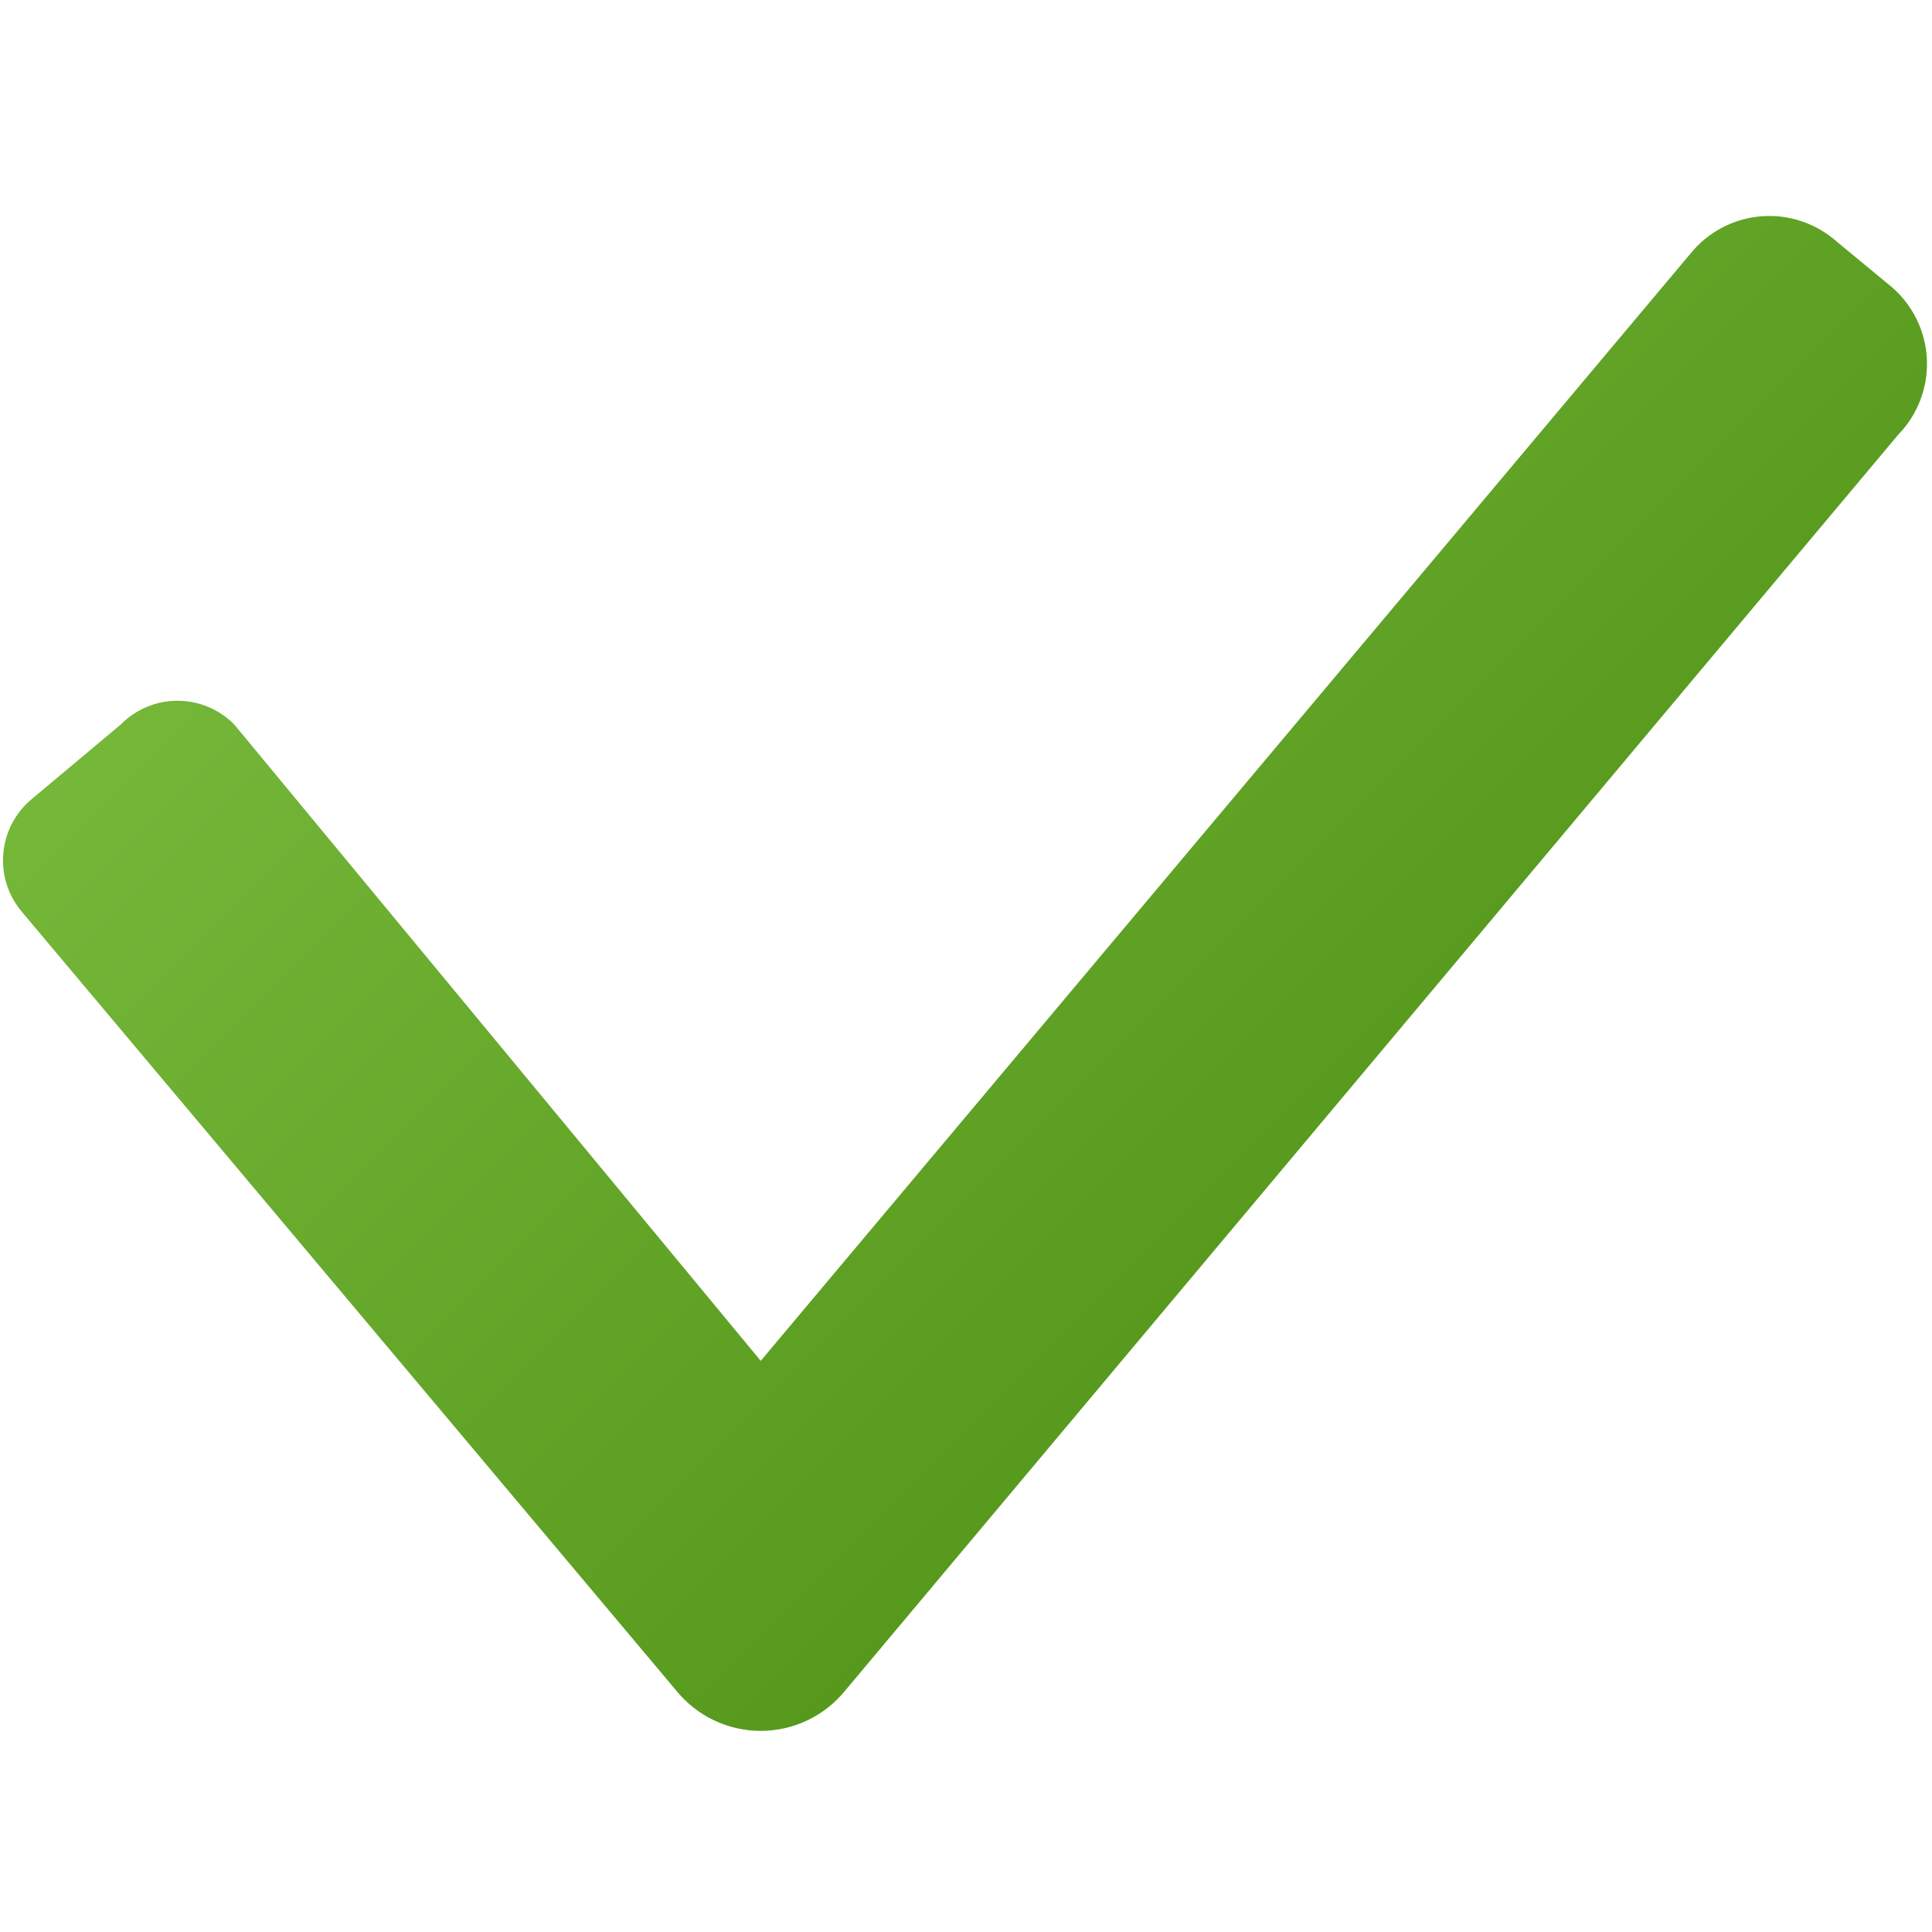
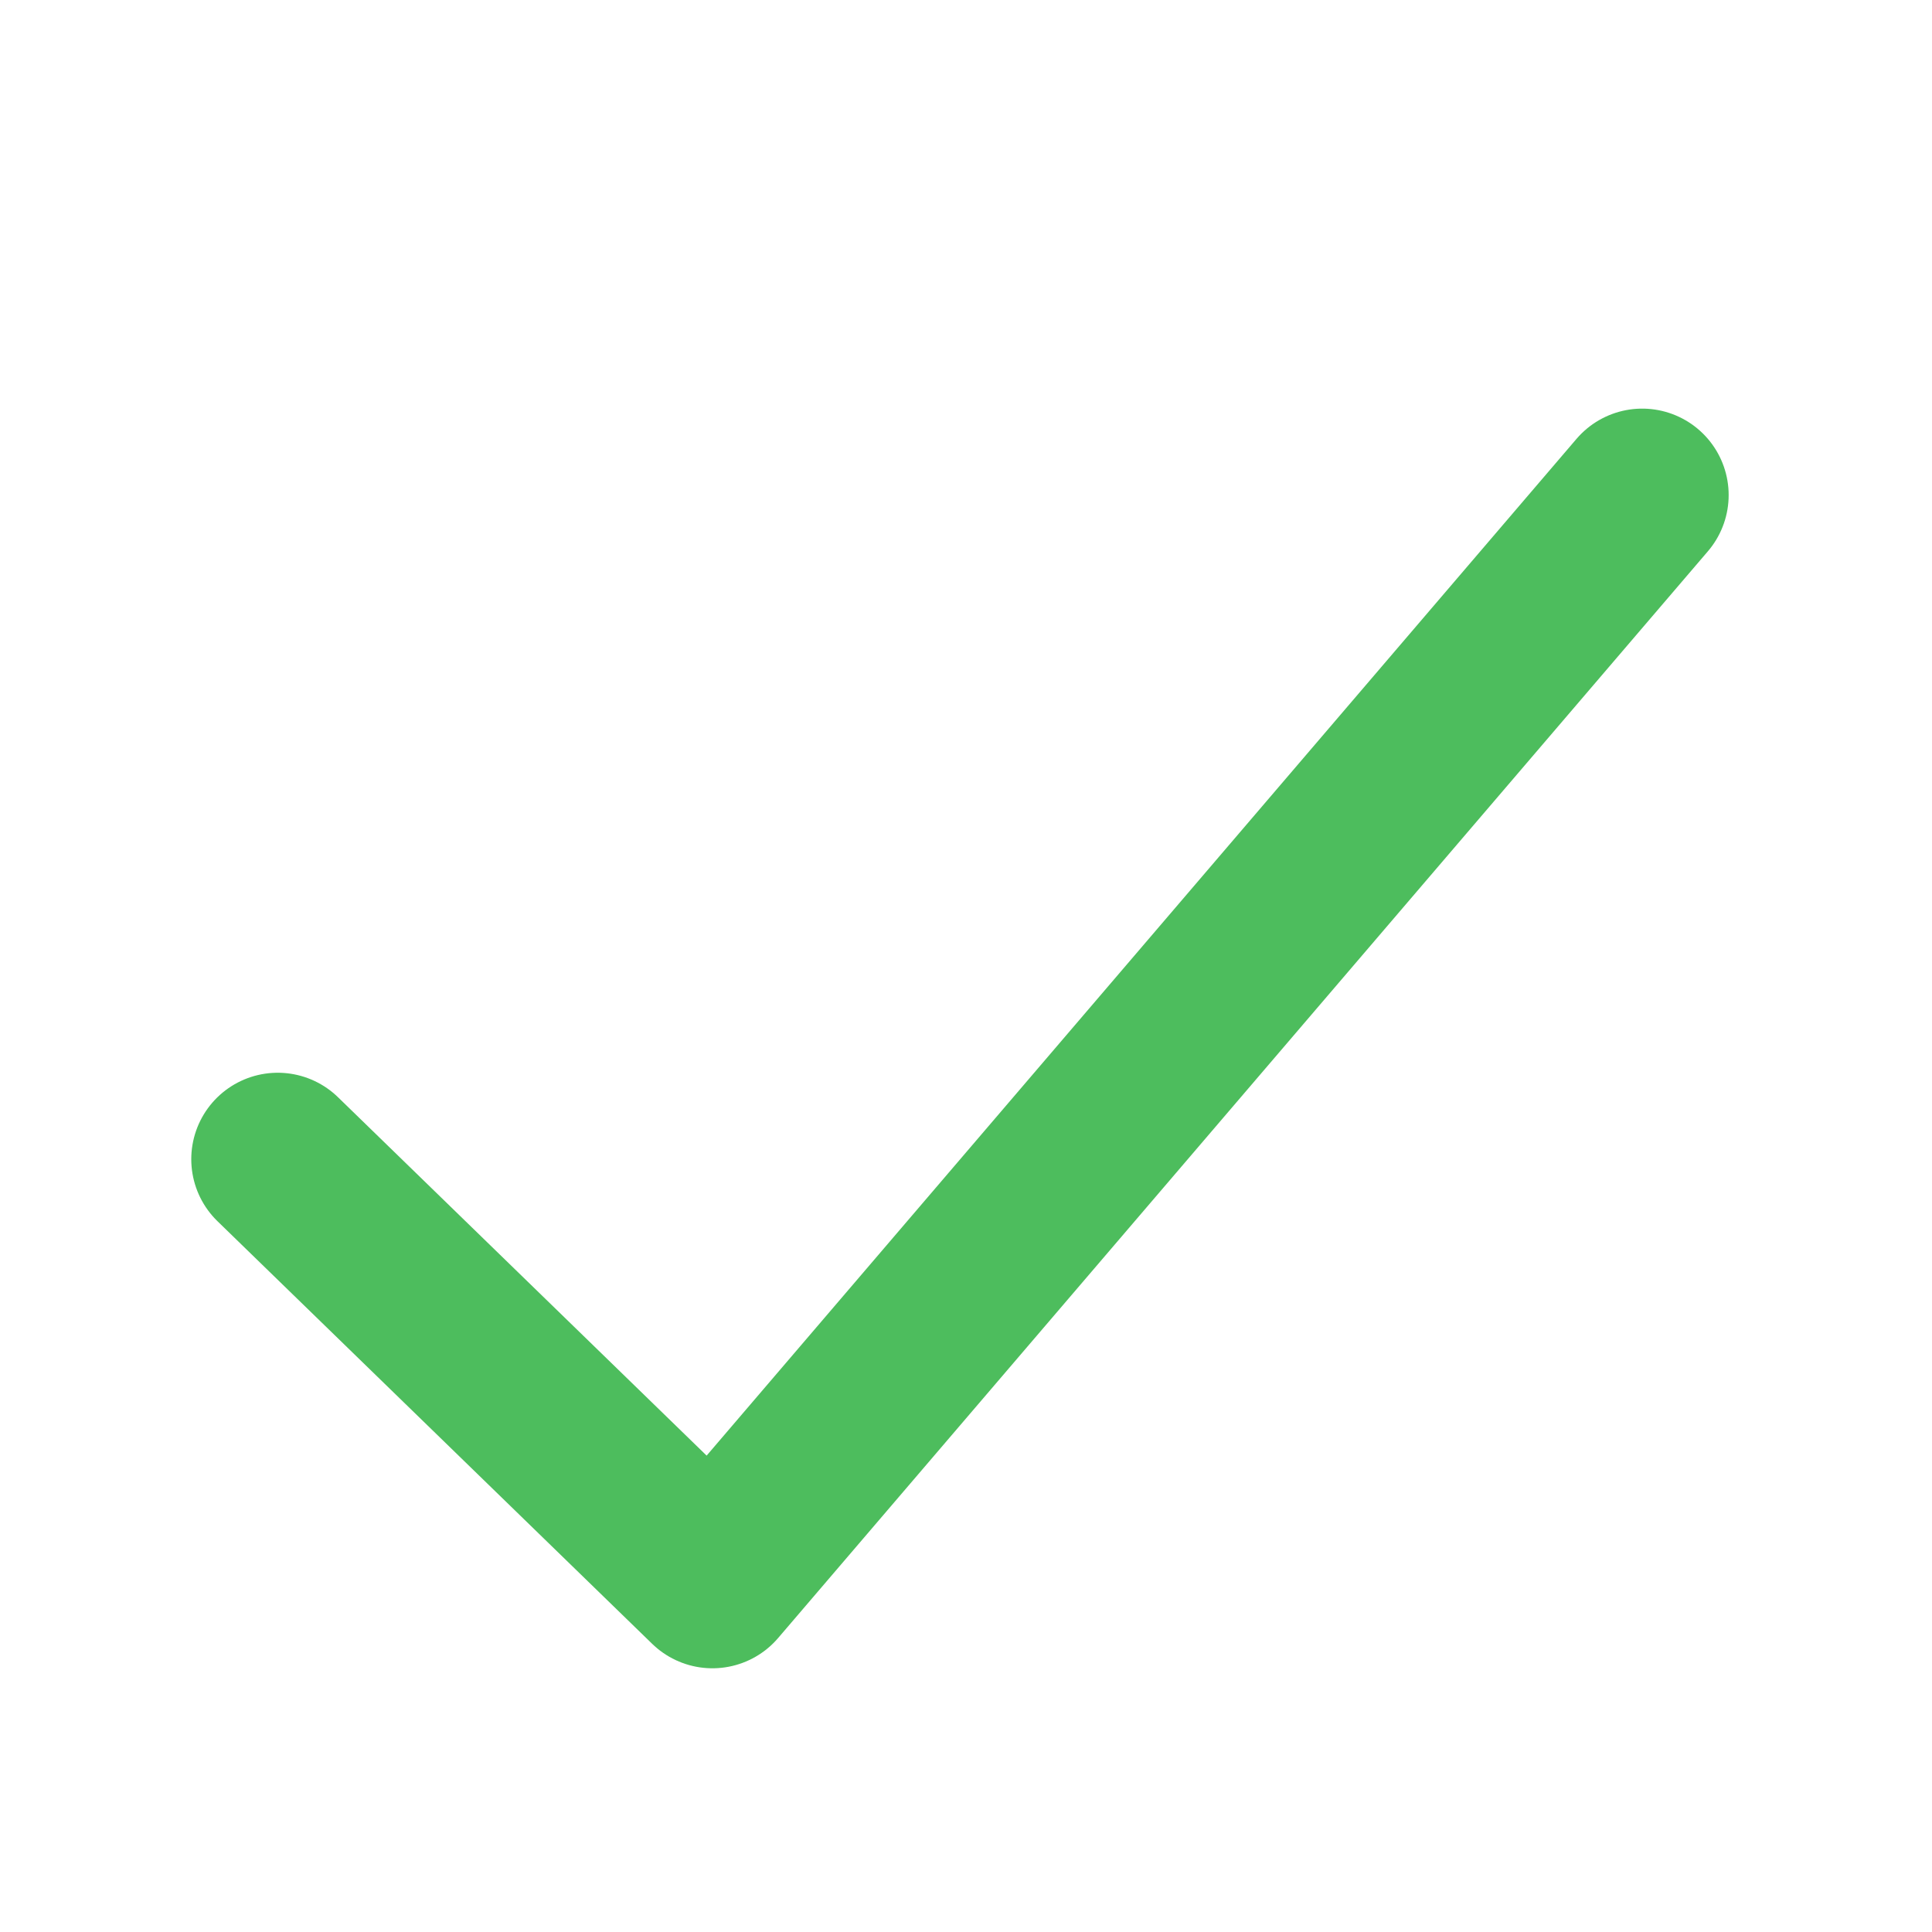
- <svg xmlns="http://www.w3.org/2000/svg" width="16" height="16" viewBox="0 0 16 16">
-   <linearGradient id="a" x1="4.66" y1="2.2" x2="11.74" y2="9.28" gradientUnits="userSpaceOnUse">
-     <stop offset="0" stop-color="#74b739" />
-     <stop offset="1" stop-color="#56991c" />
-   </linearGradient>
-   <path d="M15.67 2.38L15.21 2a.84.84 0 0 0-1.21.1l-7.7 9.17L1.94 6A.66.66 0 0 0 1 6l-.74.62a.66.66 0 0 0-.08.93L5.6 14A.9.9 0 0 0 7 14l8.72-10.4a.84.84 0 0 0-.05-1.22z" fill="url(#a)" />
+ <svg xmlns="http://www.w3.org/2000/svg" version="1.1" id="Ebene_1" x="0px" y="0px" width="16px" height="16px" viewBox="0 0 16 16" style="enable-background:new 0 0 16 16;" xml:space="preserve">
+   <style type="text/css">
+ 	.st0{fill:none;stroke:#4DBD5D;stroke-width:1.432;stroke-linecap:round;stroke-linejoin:round;}
+ </style>
+   <path class="st0" d="M13.6,4.1l-7.7,9L2.3,9.6" />
</svg>
